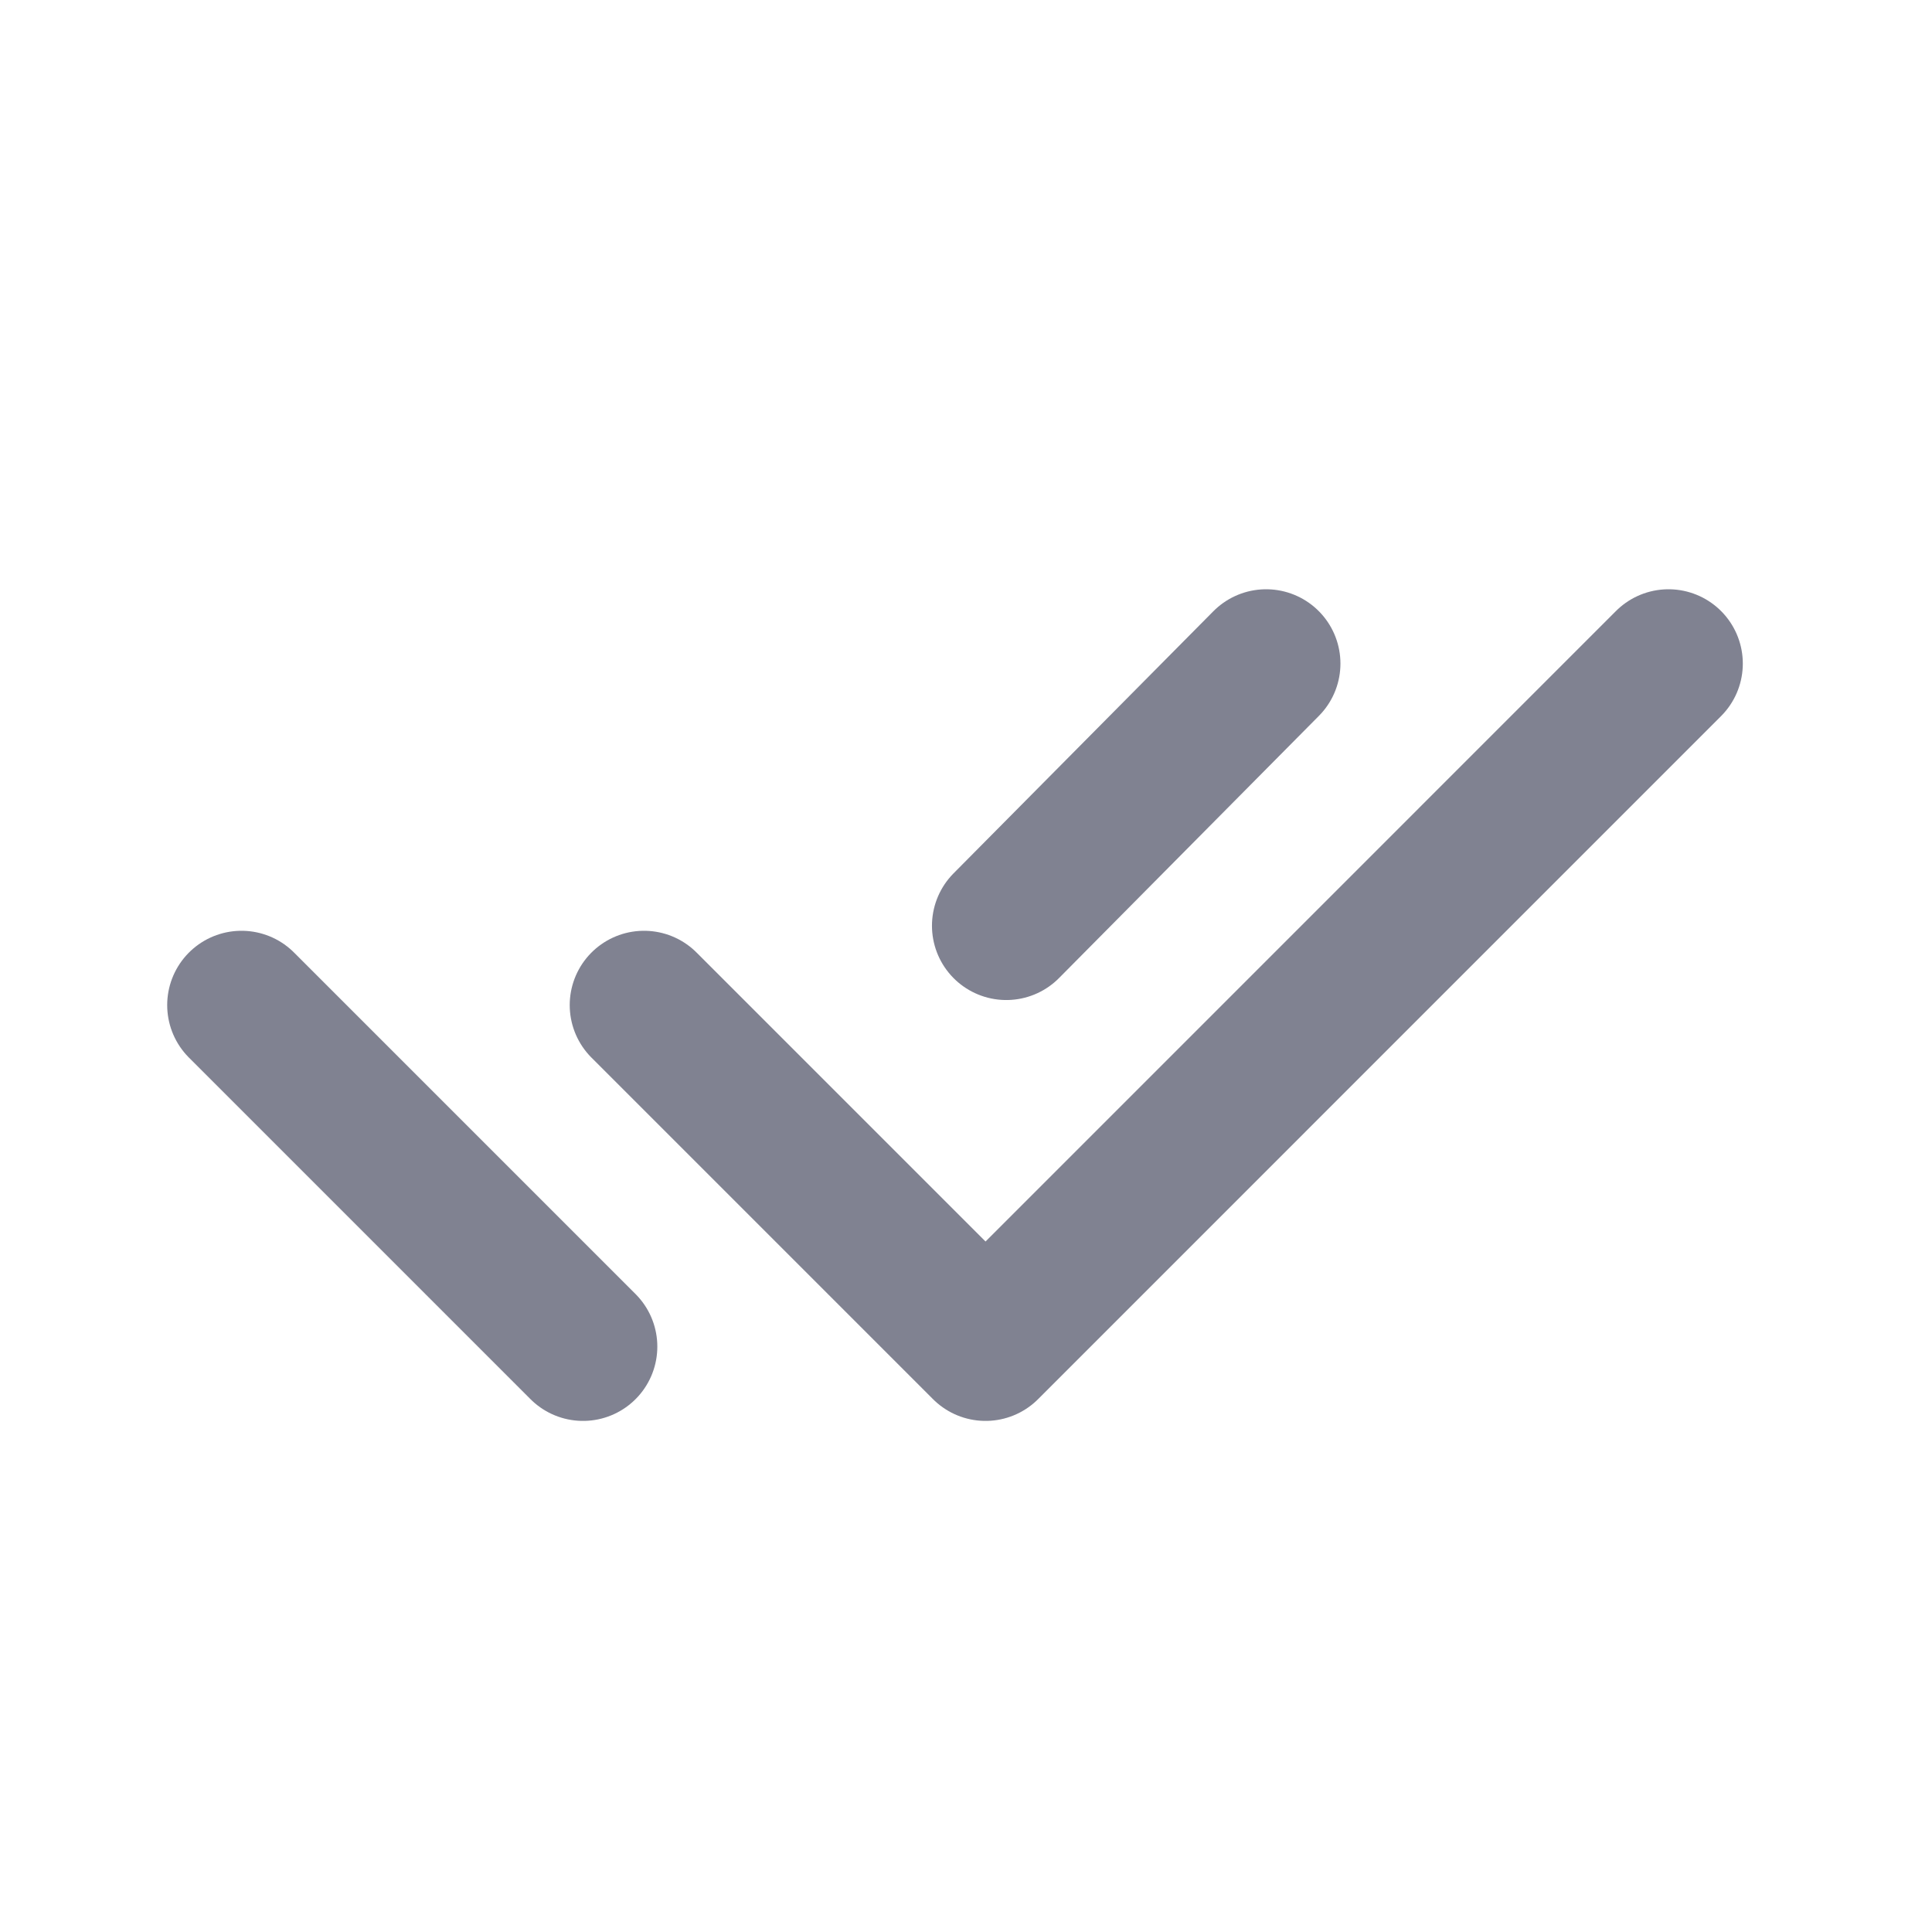
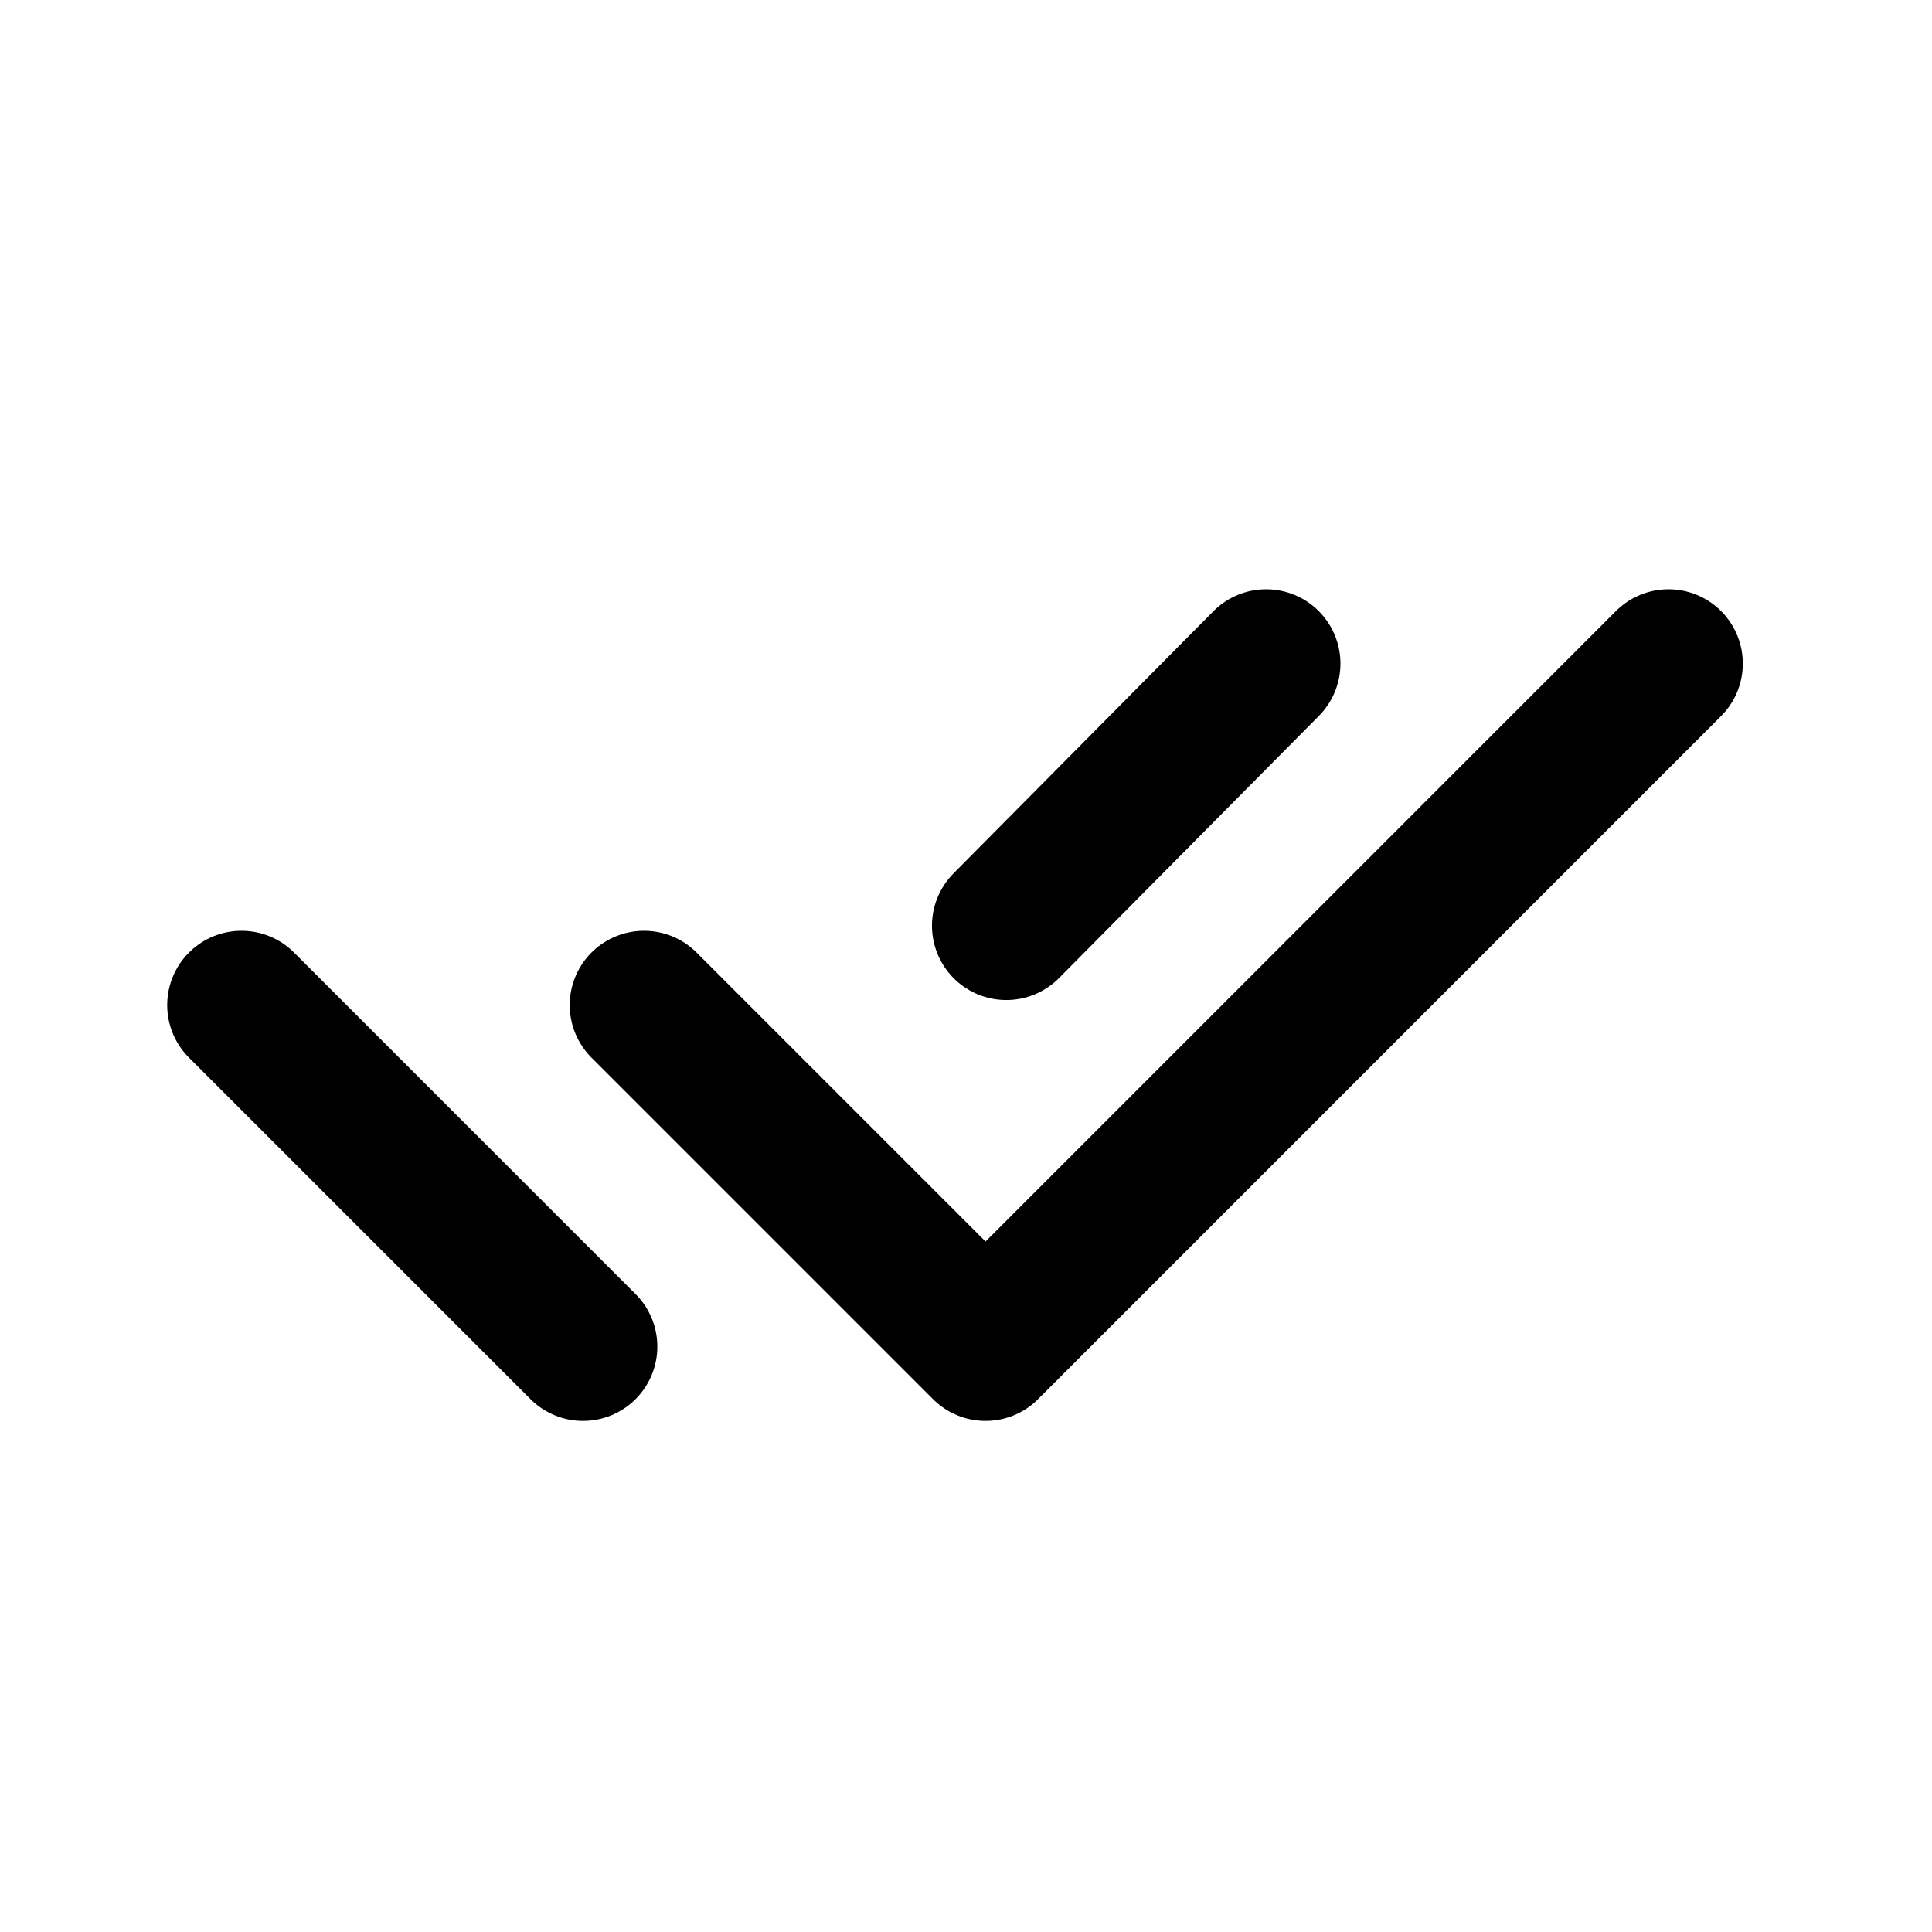
<svg xmlns="http://www.w3.org/2000/svg" width="26" height="26" viewBox="0 0 26 26" fill="none">
-   <path d="M8.667 13.526L13.263 18.122L22.454 8.93M3.25 13.526L7.846 18.122M17.039 8.93L13.542 12.458" stroke="#808291" stroke-width="2" stroke-linecap="round" stroke-linejoin="round" />
+   <path d="M8.667 13.526L13.263 18.122L22.454 8.93M3.25 13.526L7.846 18.122M17.039 8.93L13.542 12.458" stroke="currentColor" stroke-width="2" stroke-linecap="round" stroke-linejoin="round" />
</svg>
